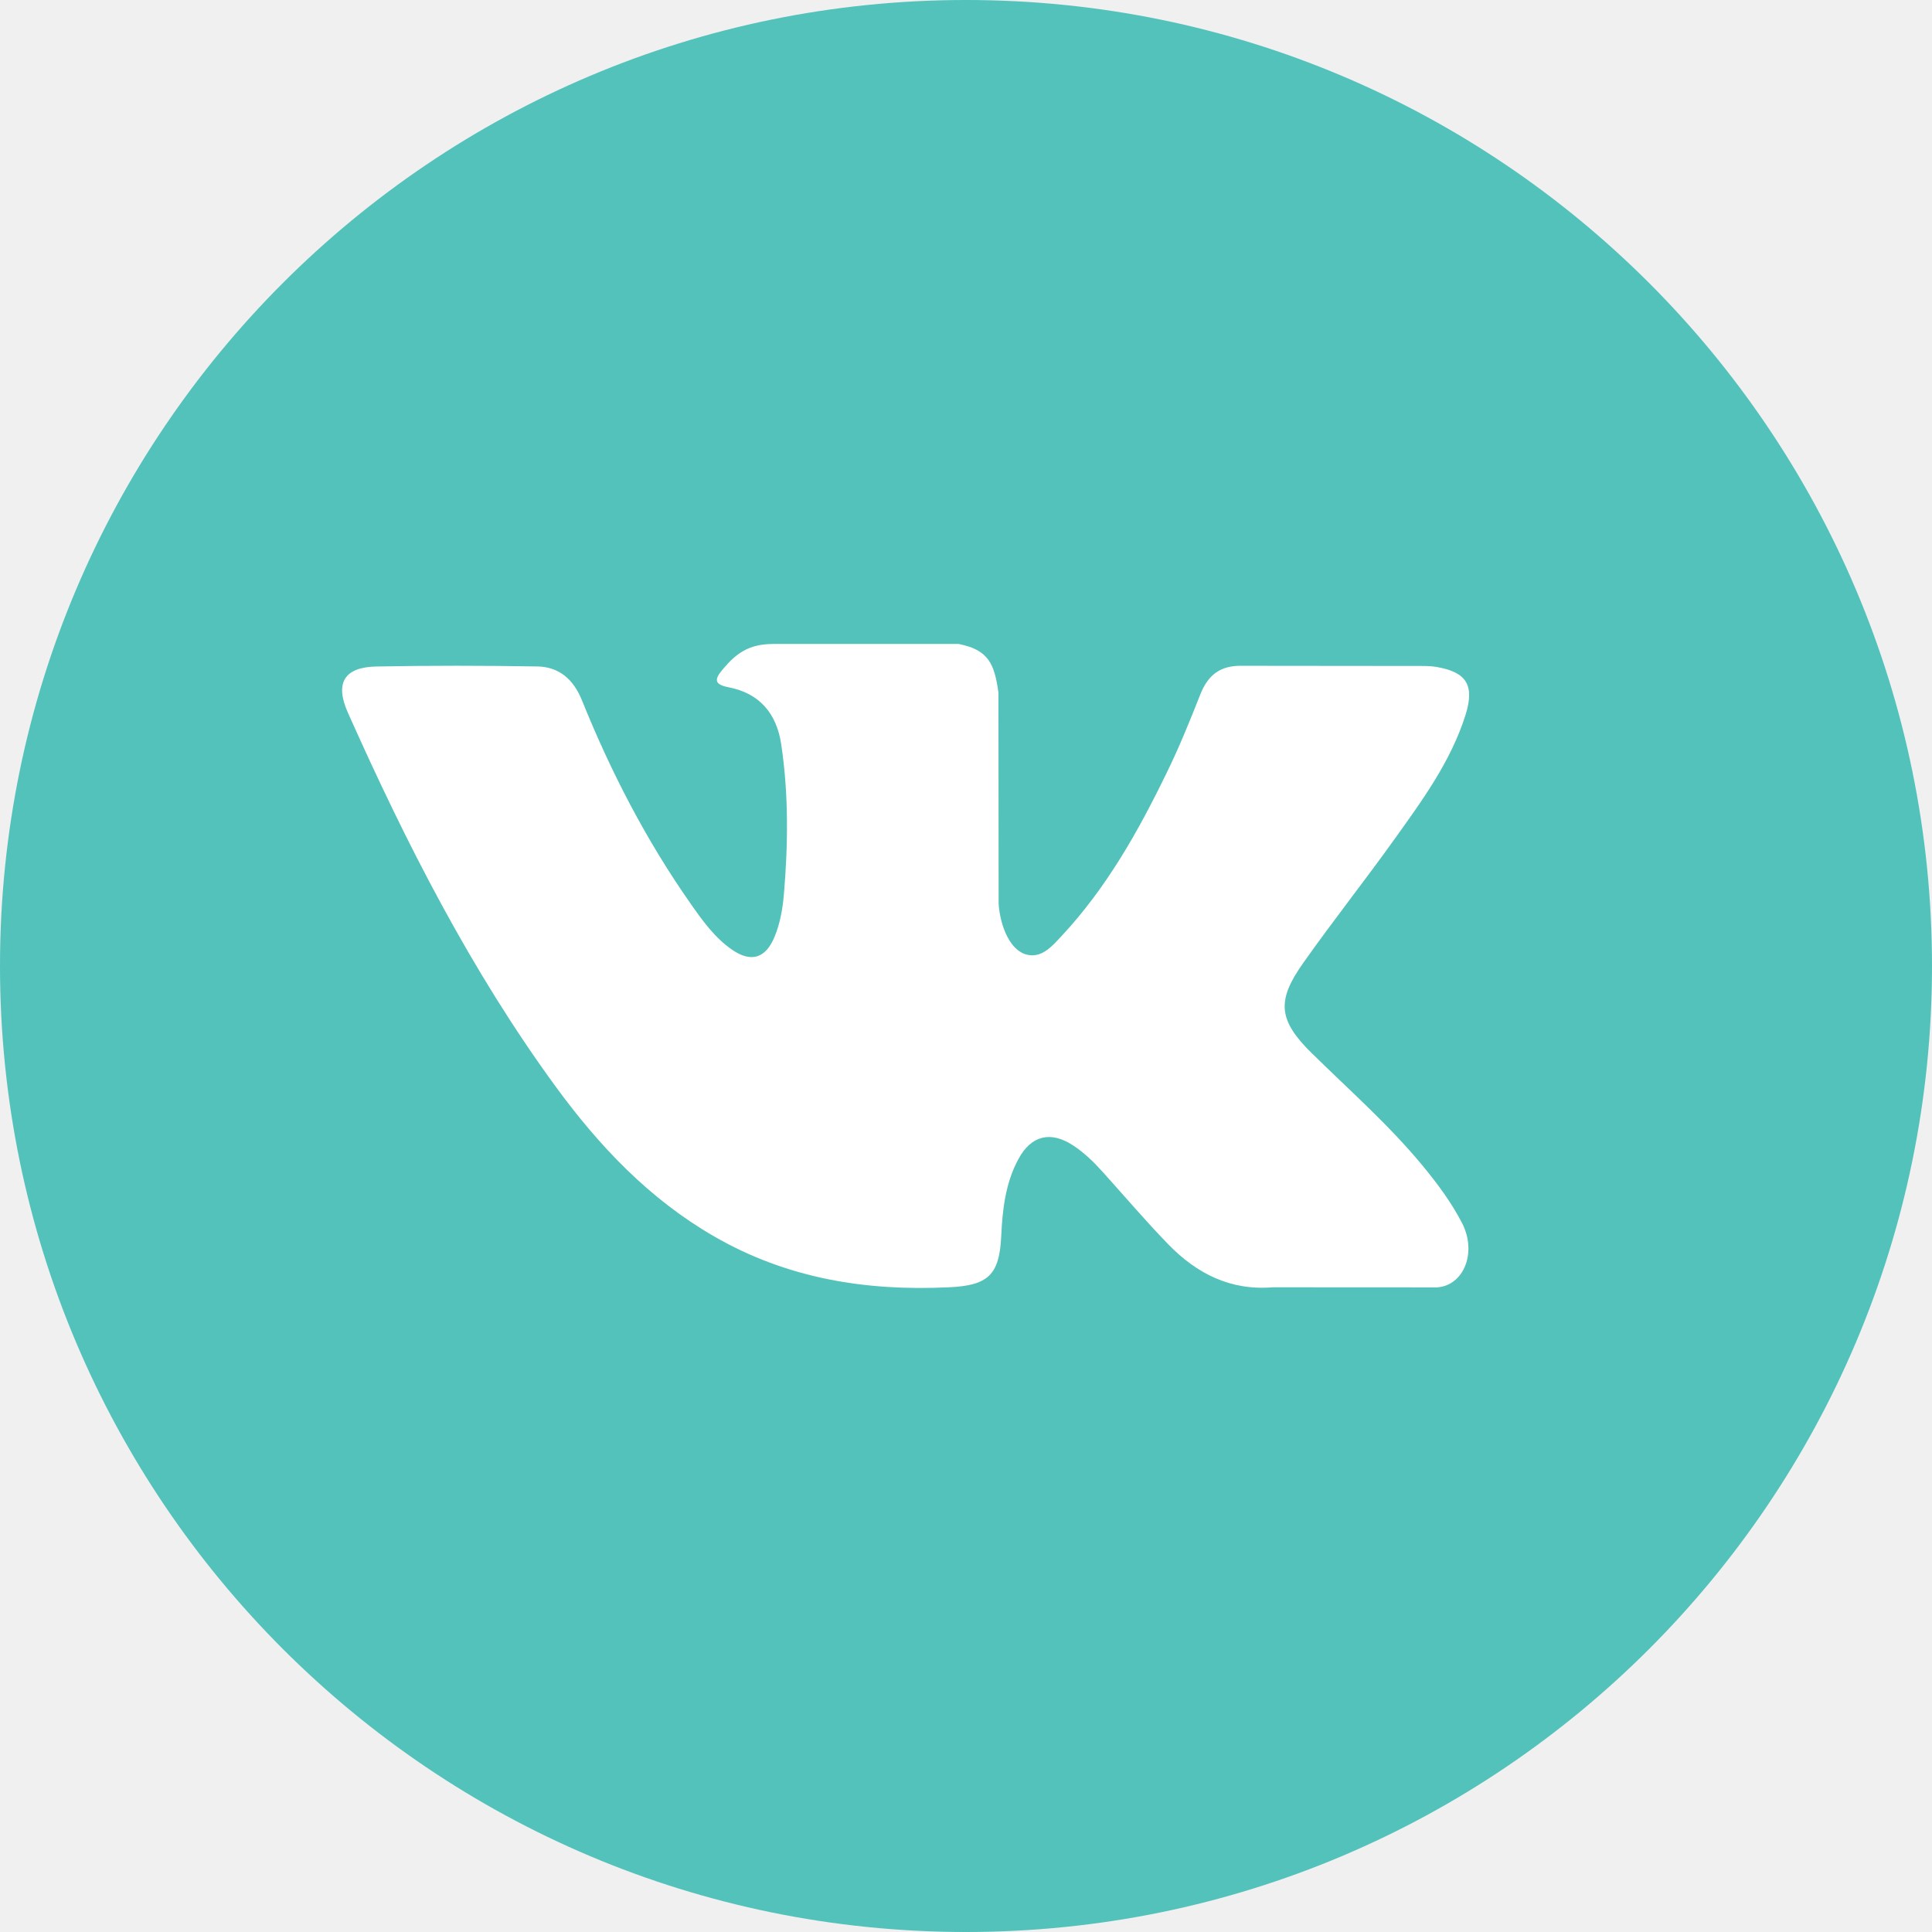
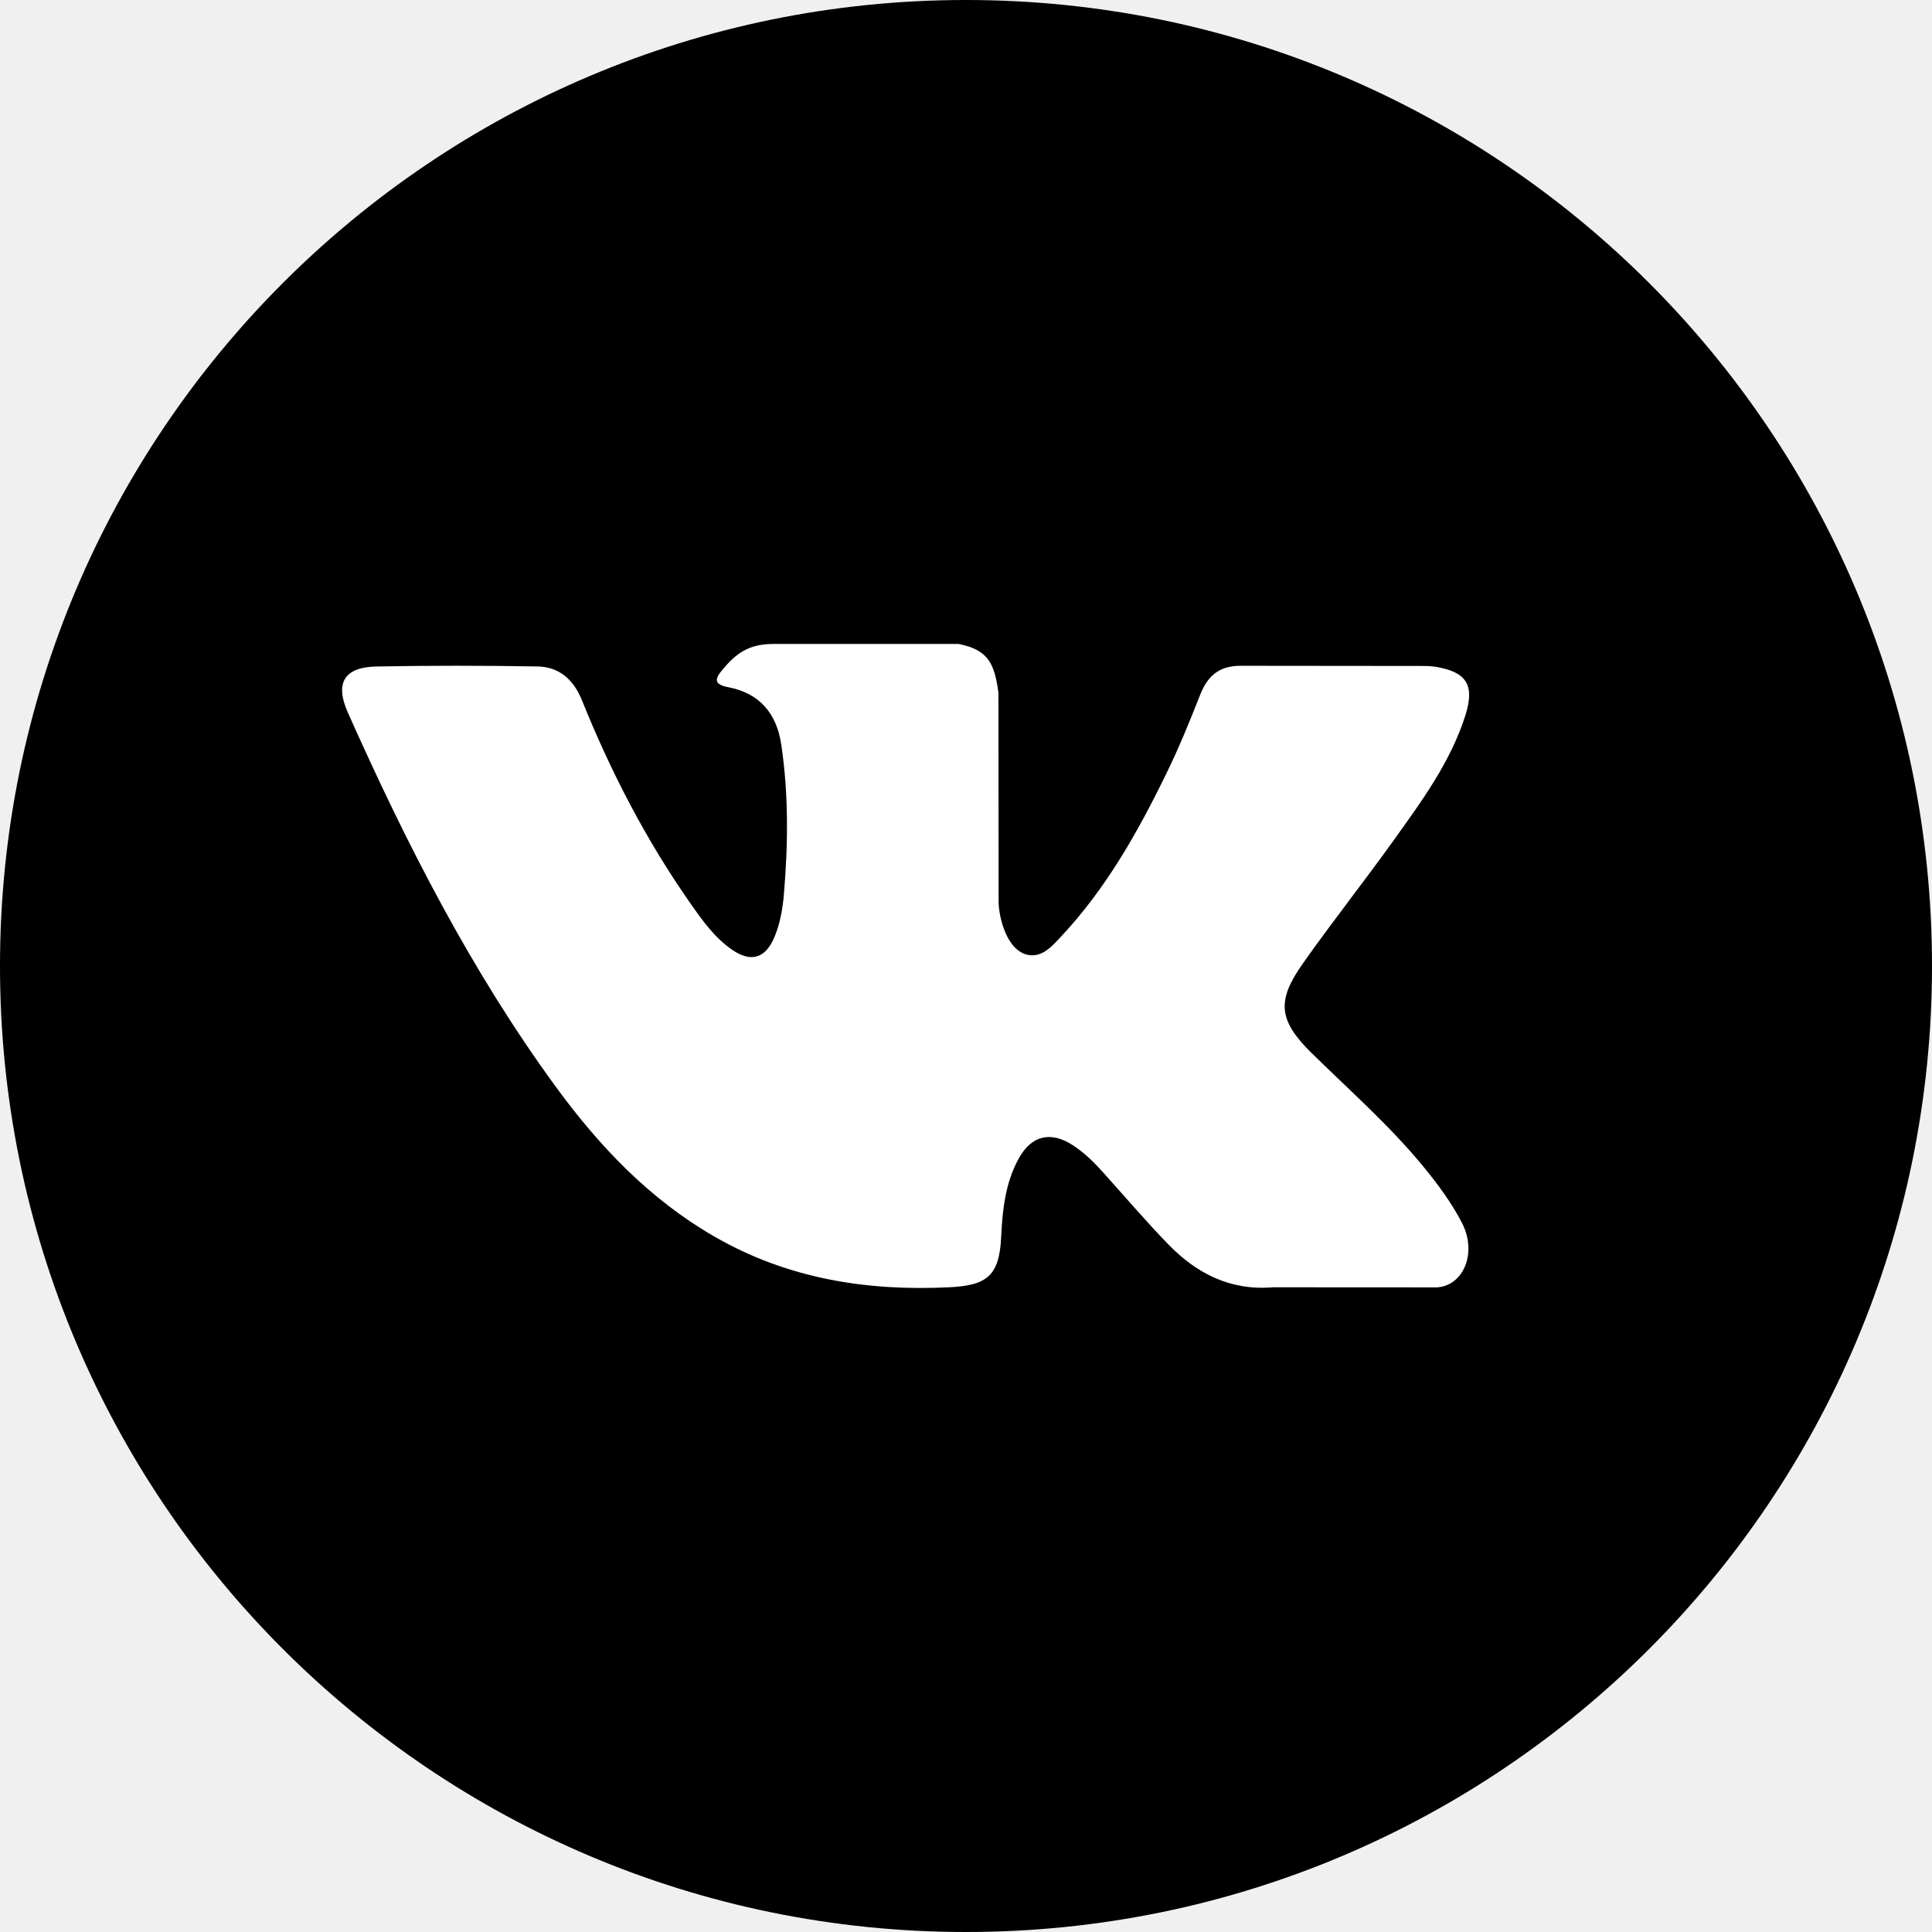
- <svg xmlns="http://www.w3.org/2000/svg" width="44" height="44" viewBox="0 0 44 44" fill="none">
-   <circle cx="22" cy="22" r="22" fill="#53C2BB" />
+ <svg xmlns="http://www.w3.org/2000/svg" width="44" height="44" viewBox="0 0 44 44">
+   <circle cx="22" cy="22" r="22" />
  <path d="M29.883 23.993C30.735 24.832 31.634 25.621 32.397 26.545C32.734 26.955 33.053 27.379 33.298 27.856C33.645 28.532 33.331 29.279 32.73 29.319L28.99 29.317C28.025 29.398 27.256 29.006 26.609 28.341C26.091 27.808 25.611 27.242 25.114 26.691C24.911 26.466 24.697 26.255 24.441 26.087C23.931 25.752 23.488 25.855 23.196 26.393C22.898 26.939 22.831 27.544 22.802 28.154C22.762 29.044 22.495 29.277 21.611 29.317C19.722 29.408 17.927 29.119 16.26 28.156C14.79 27.307 13.652 26.109 12.66 24.753C10.729 22.111 9.251 19.209 7.921 16.226C7.622 15.553 7.841 15.192 8.575 15.179C9.794 15.156 11.015 15.157 12.236 15.178C12.731 15.185 13.06 15.472 13.252 15.945C13.912 17.583 14.719 19.142 15.733 20.587C16.003 20.972 16.278 21.357 16.671 21.628C17.104 21.928 17.434 21.828 17.638 21.34C17.767 21.03 17.824 20.698 17.853 20.366C17.949 19.227 17.962 18.089 17.792 16.954C17.688 16.245 17.293 15.786 16.592 15.652C16.234 15.584 16.288 15.449 16.461 15.243C16.761 14.887 17.045 14.666 17.608 14.666H21.834C22.499 14.799 22.648 15.101 22.739 15.777L22.743 20.516C22.736 20.778 22.872 21.554 23.339 21.728C23.712 21.852 23.958 21.55 24.183 21.31C25.194 20.226 25.917 18.945 26.562 17.618C26.849 17.034 27.095 16.428 27.333 15.823C27.509 15.374 27.787 15.153 28.288 15.163L32.355 15.167C32.476 15.167 32.597 15.168 32.715 15.189C33.4 15.307 33.587 15.604 33.377 16.28C33.043 17.34 32.394 18.224 31.759 19.111C31.081 20.059 30.355 20.975 29.682 21.928C29.064 22.798 29.114 23.237 29.881 23.993H29.883Z" fill="white" />
</svg>
